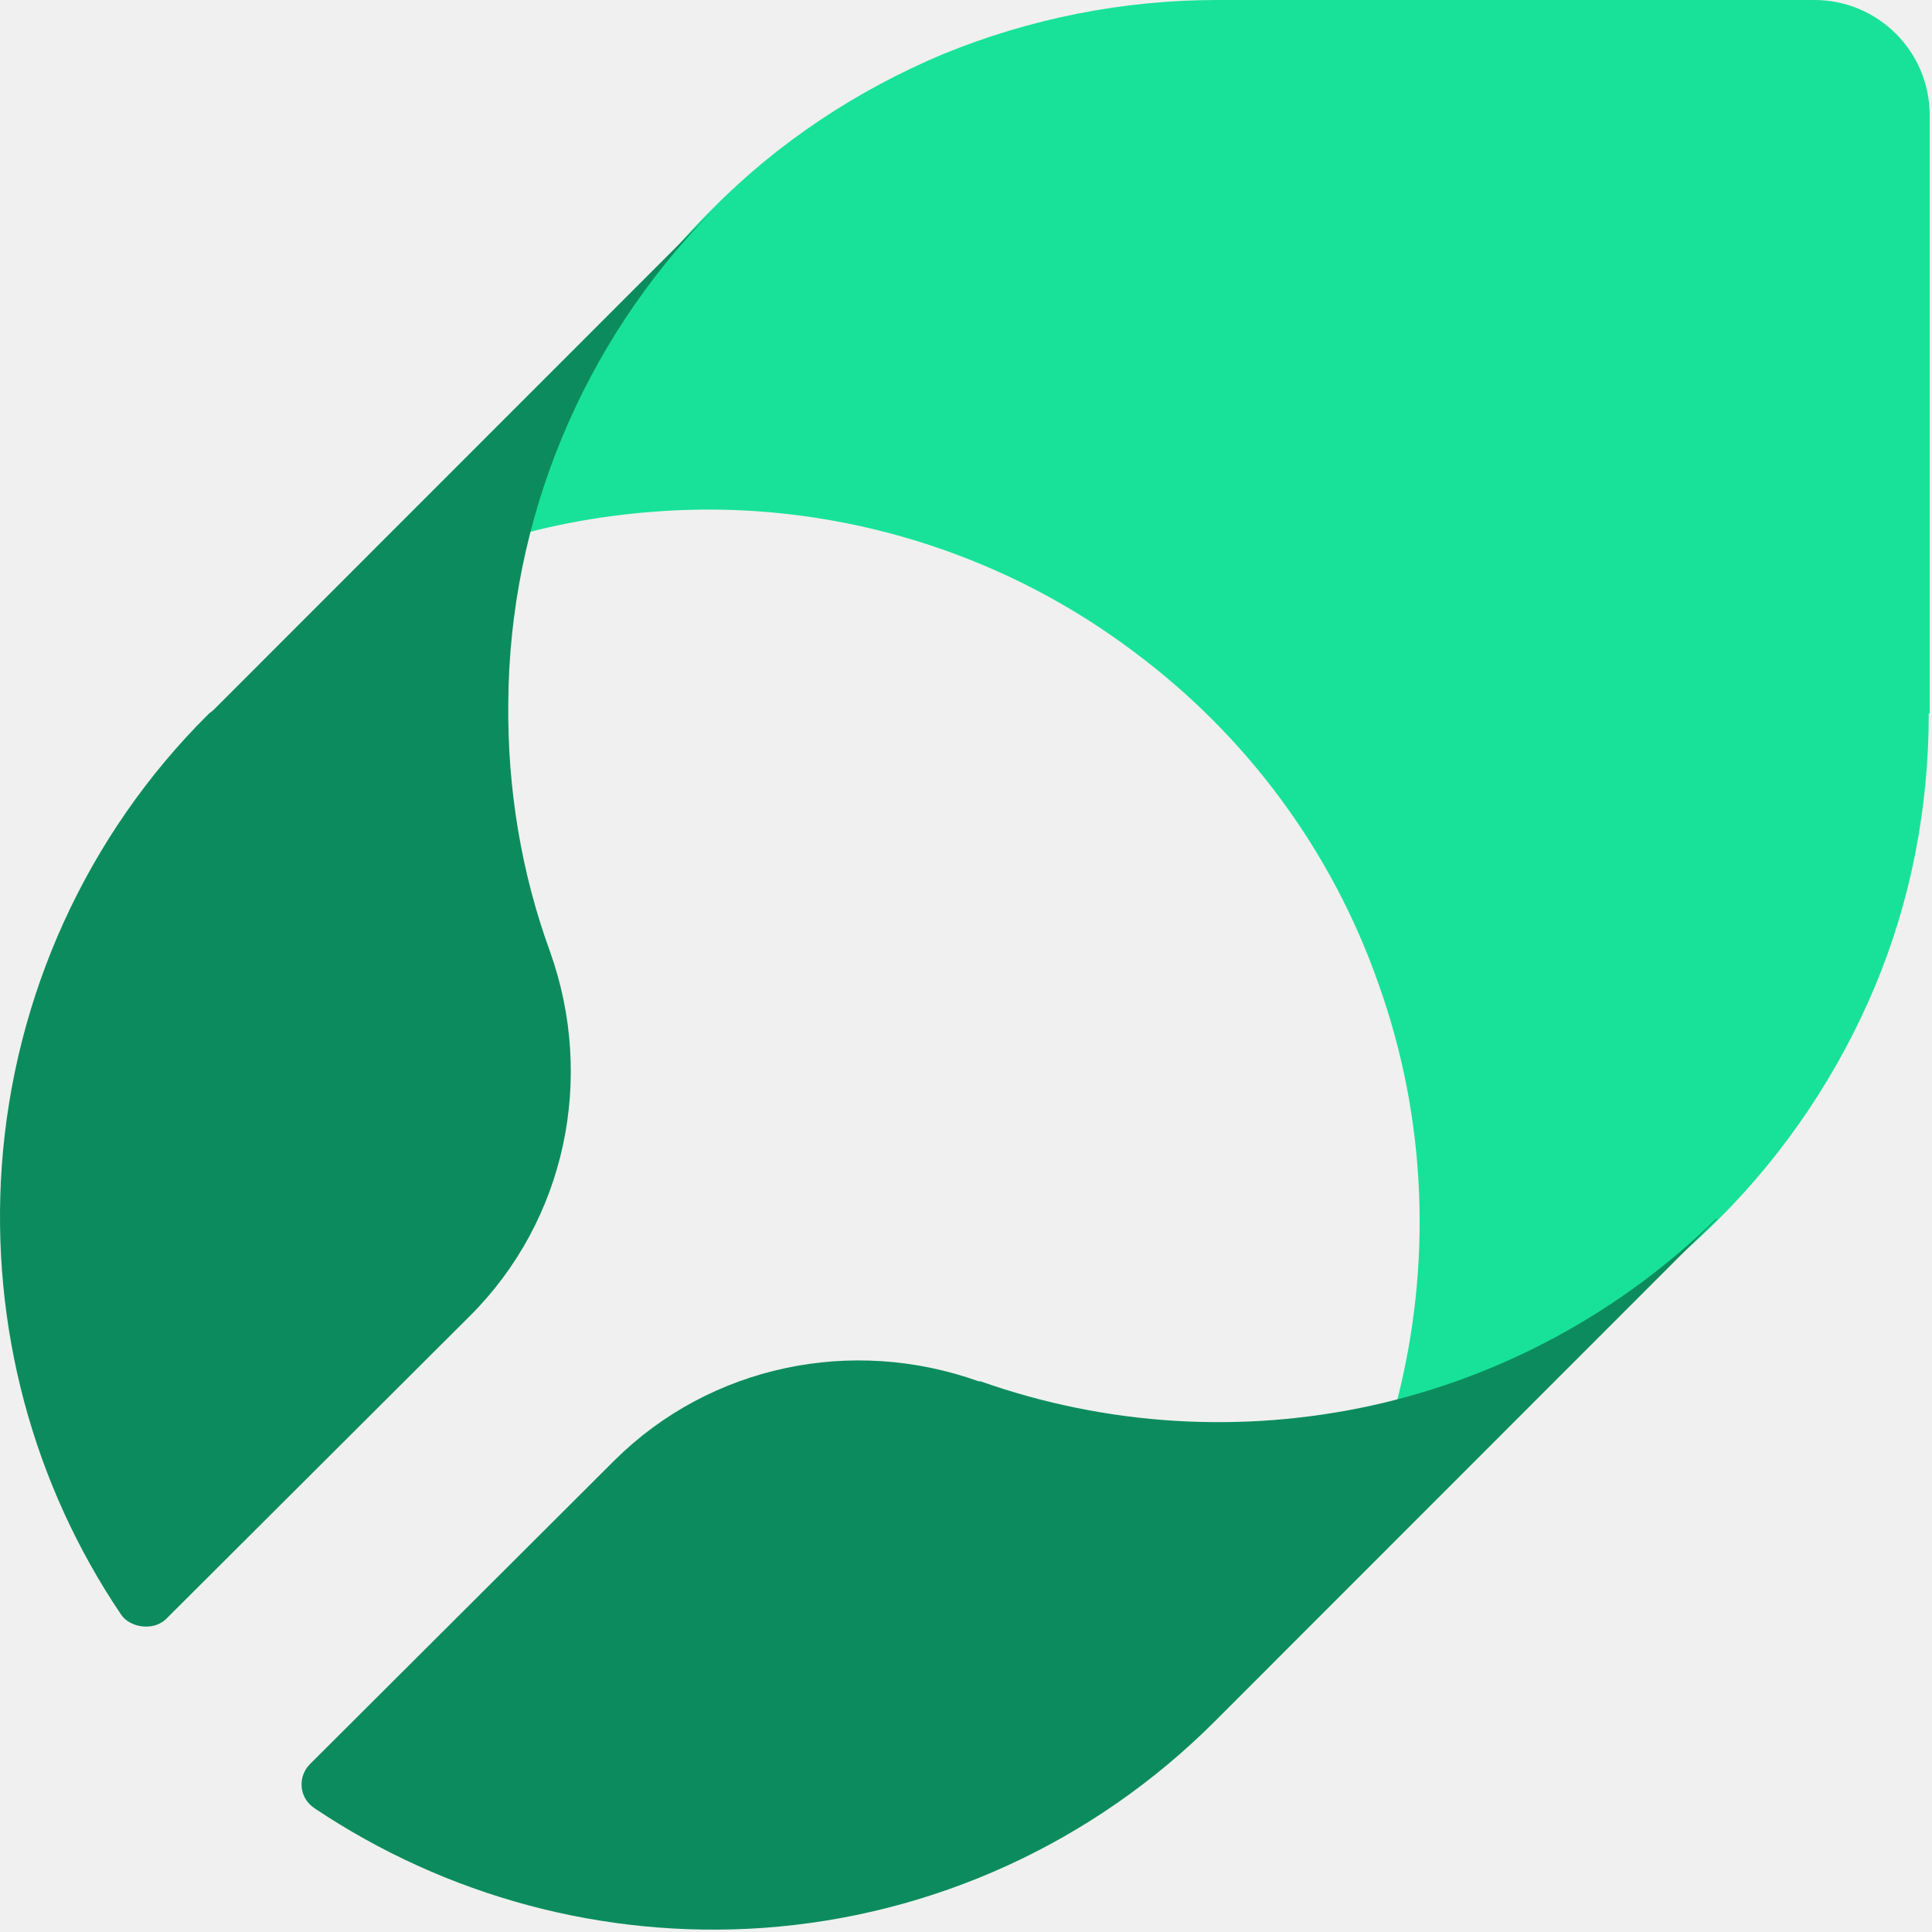
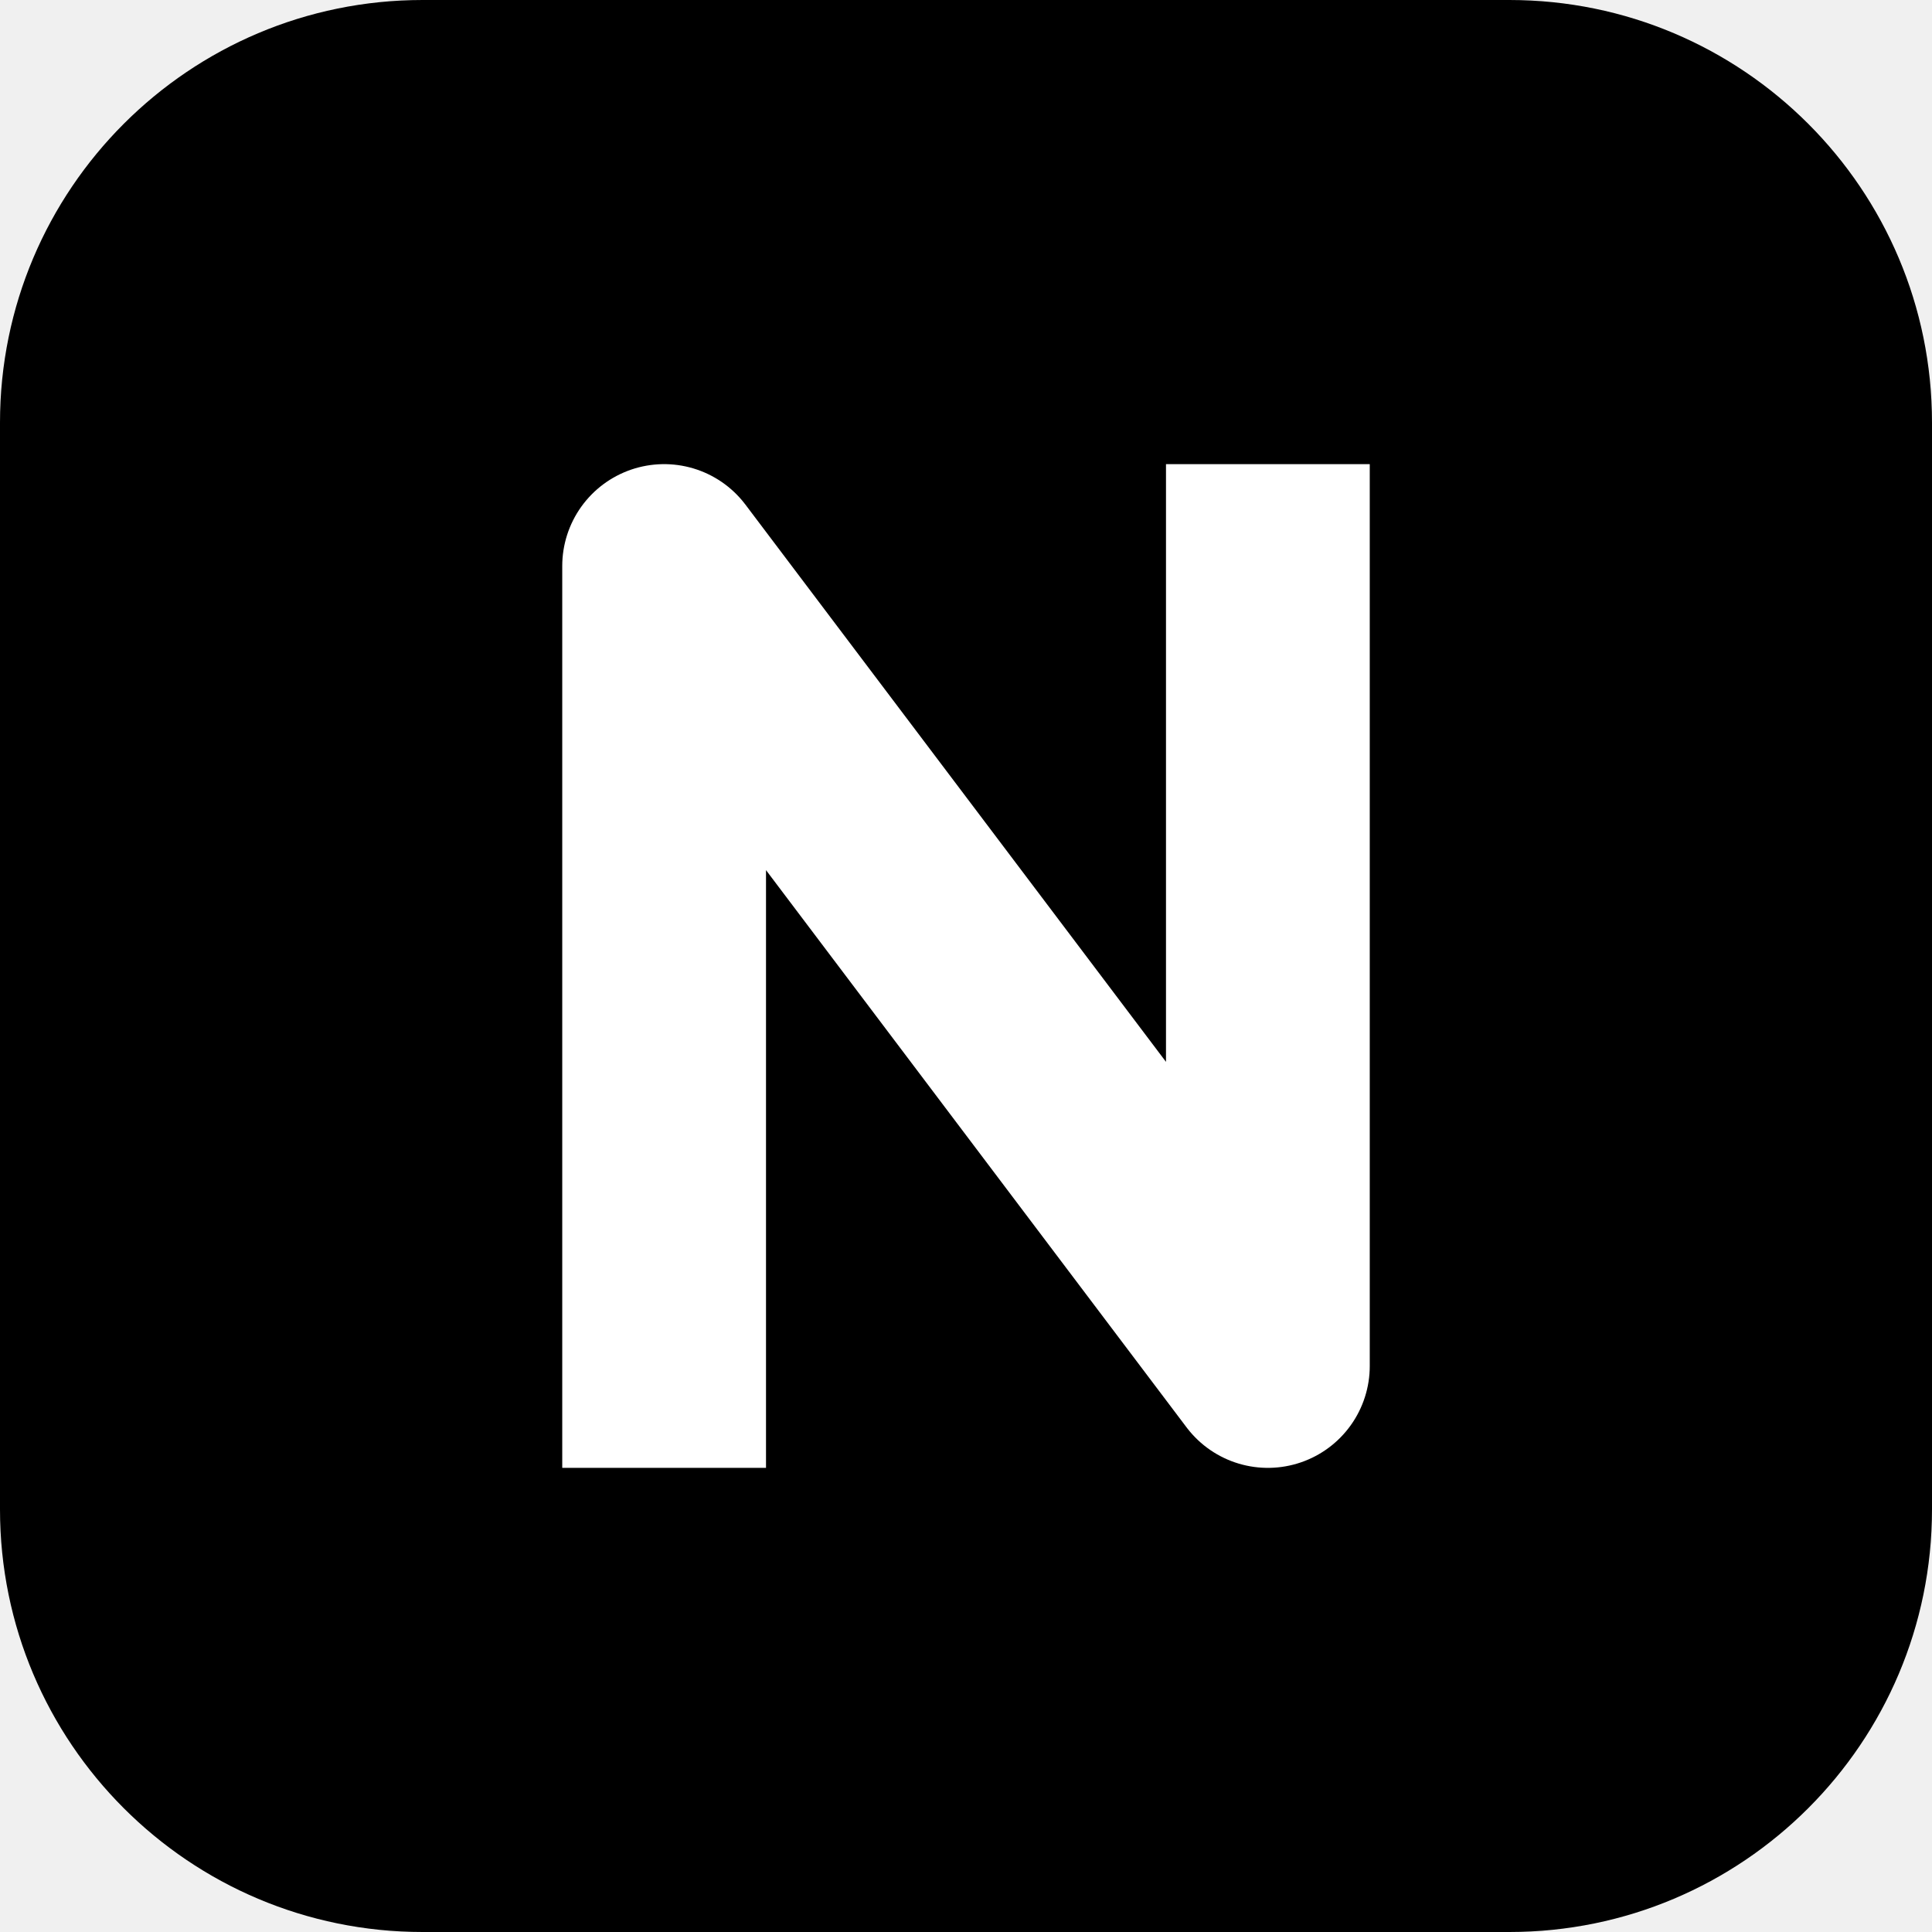
- <svg xmlns="http://www.w3.org/2000/svg" width="502" height="502" viewBox="0 0 502 502" fill="none">
-   <path d="M501.402 185.33V29.962C501.402 13.29 487.876 0 471.453 0H316.156C291.763 0 267.611 4.832 245.15 14.014C222.689 23.438 202.16 36.969 185.012 54.367L183.804 55.575C161.101 78.53 144.92 107.042 136.708 138.454C151.441 134.588 166.656 132.655 181.871 132.413C222.447 131.93 262.298 144.978 294.661 169.383C323.885 191.13 346.104 221.092 358.18 255.645C370.739 290.681 372.188 328.859 362.769 364.862C393.925 356.647 422.666 340.457 445.611 317.744L446.818 316.536C463.966 299.38 477.732 278.841 487.151 256.37C496.571 233.898 501.16 209.735 501.16 185.33H501.402Z" fill="#18E299" />
-   <path d="M132.071 182.706C132.312 135.044 151.32 89.307 184.764 55.125L55.557 184.391C55.076 184.873 54.594 185.113 54.113 185.595C22.593 216.888 3.586 258.774 0.458 303.066C-2.43 344.47 8.397 385.392 31.496 419.575C33.699 422.835 39.677 423.907 43.046 420.778L122.206 341.822C146.989 317.028 154.689 280.198 142.899 247.219C135.44 226.758 131.831 204.852 132.071 182.706Z" fill="#0C8C5E" />
-   <path d="M446.067 316.547C421.284 340.86 390.245 357.71 356.56 365.172C322.634 372.635 287.506 370.468 254.783 358.914C254.783 358.914 254.542 358.914 254.301 358.914C221.338 347.118 184.525 354.821 159.742 379.375L80.581 458.331C77.212 461.701 77.694 467.238 81.784 469.885C115.95 492.754 156.855 503.827 198.24 500.938C242.512 497.809 284.137 478.792 315.656 447.258L316.859 446.054L446.067 316.788V316.547Z" fill="#0C8C5E" />
+ <svg xmlns="http://www.w3.org/2000/svg" width="512" height="512" viewBox="0 0 512 512">
+   <rect width="512" height="512" rx="112" fill="#000000" />
+   <path d="M176 362 V150 L336 362 V150" fill="none" stroke="#FFFFFF" stroke-width="54" stroke-linejoin="round" stroke-linecap="square" />
</svg>
